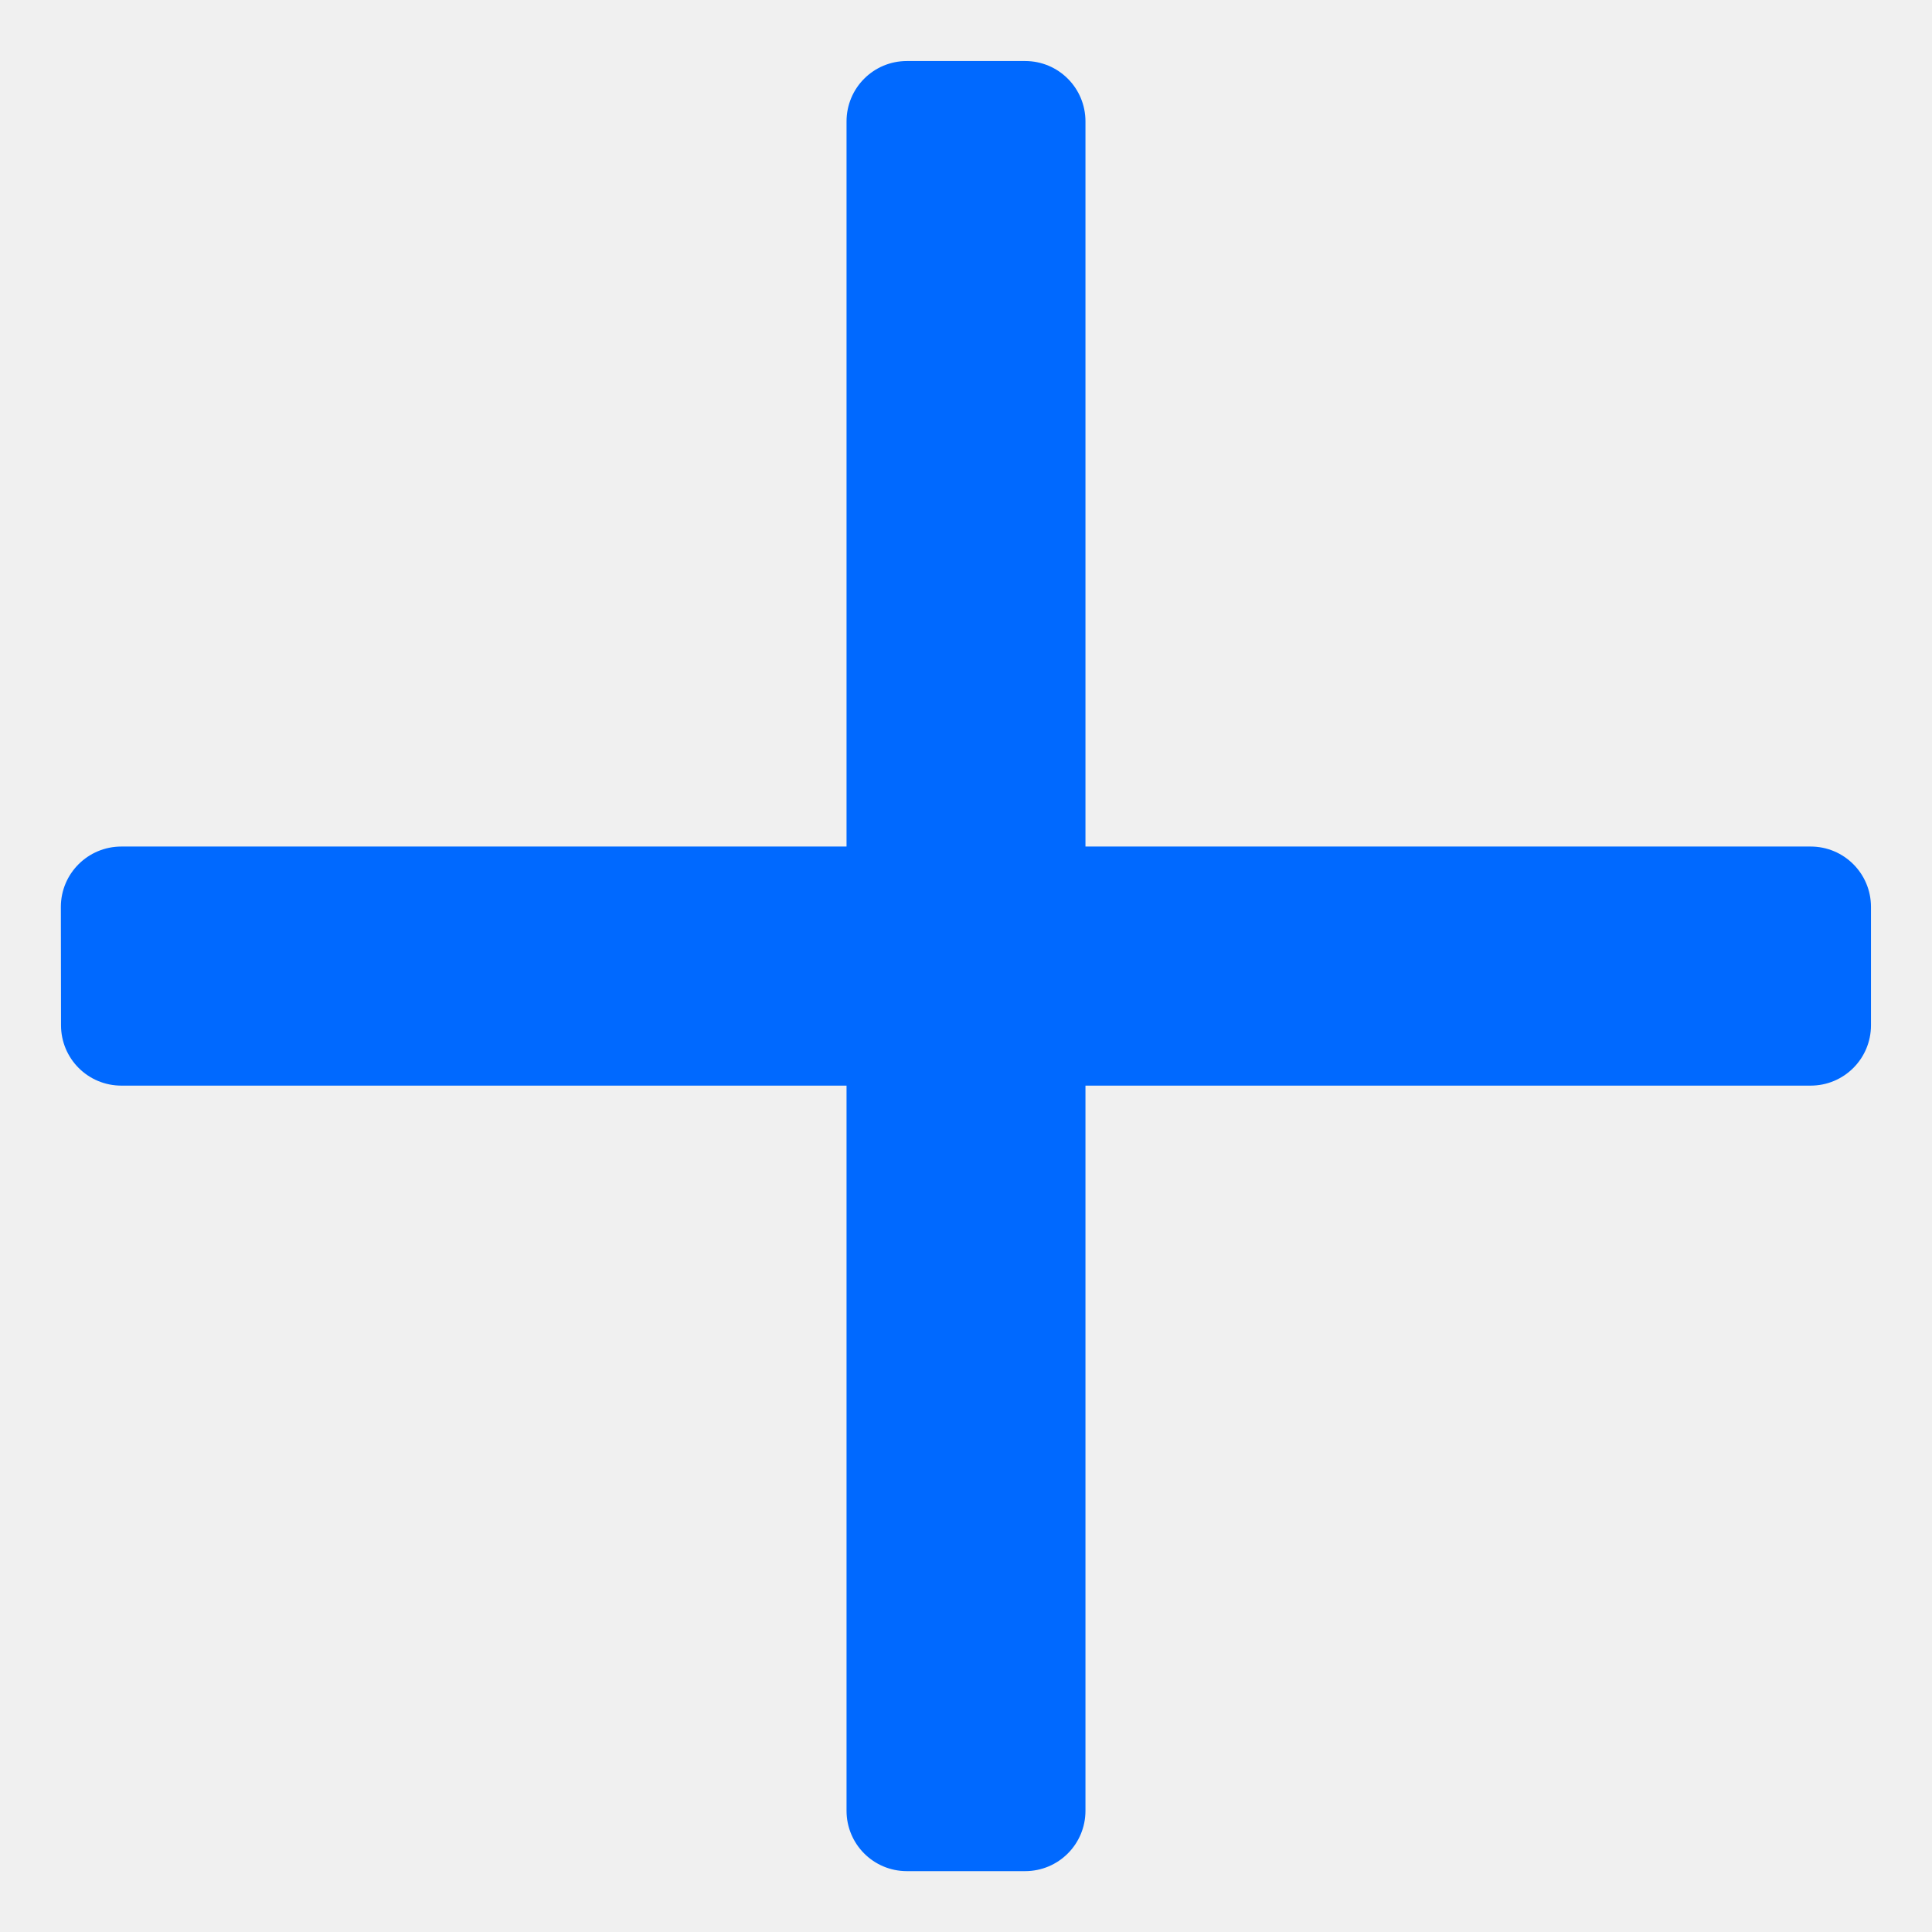
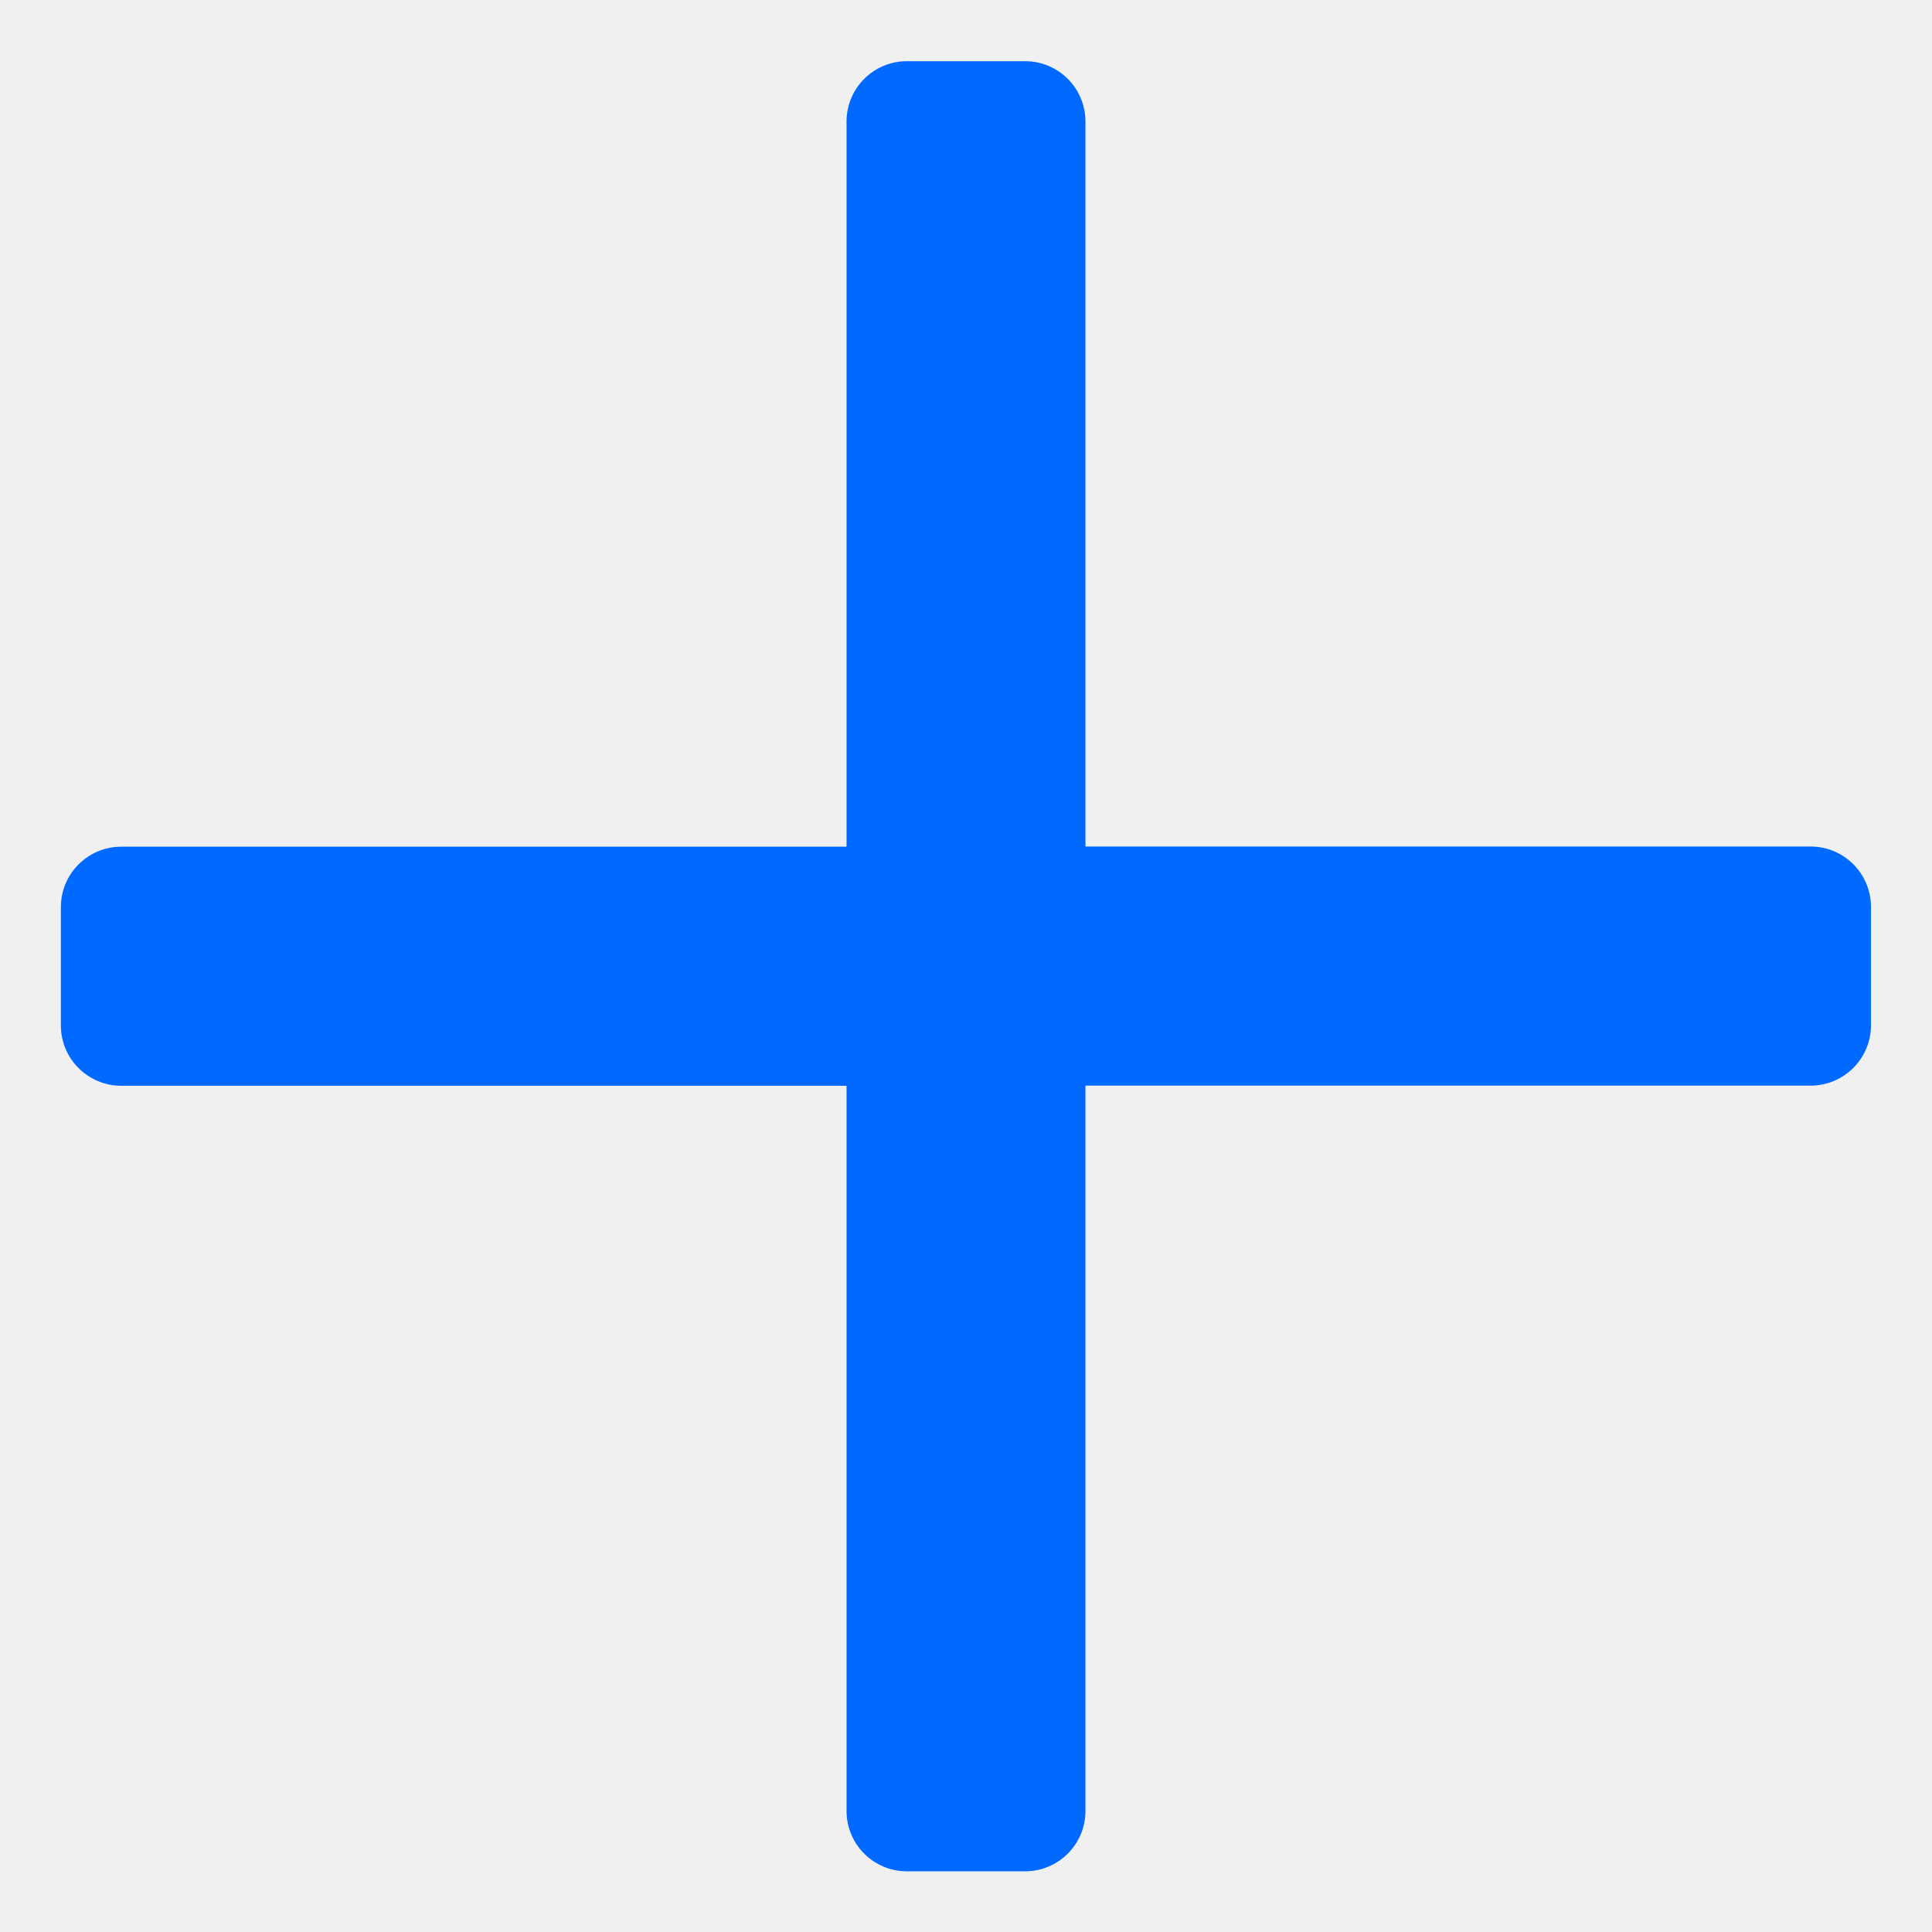
- <svg xmlns="http://www.w3.org/2000/svg" width="12" height="12" viewBox="0 0 12 12" fill="none">
-   <g clip-path="url(#clip0_42352_253111)">
-     <path d="M11.246 6.743C11.454 6.743 11.621 6.575 11.621 6.368L11.621 5.633C11.621 5.426 11.454 5.258 11.246 5.258L6.742 5.258L6.742 0.754C6.742 0.547 6.575 0.379 6.367 0.379H5.633C5.425 0.379 5.258 0.547 5.258 0.754L5.258 5.258L0.754 5.258C0.546 5.258 0.378 5.426 0.378 5.633L0.379 6.368C0.379 6.575 0.546 6.743 0.754 6.743L5.258 6.743L5.258 11.247C5.258 11.454 5.425 11.622 5.633 11.622H6.367C6.575 11.622 6.742 11.454 6.742 11.247L6.742 6.743L11.246 6.743Z" fill="#0069FF" />
+ <svg xmlns="http://www.w3.org/2000/svg" width="12" height="12" fill="none" viewBox="0 0 12 12">
+   <g clip-path="url(#a)">
+     <path fill="#0069FF" d="M11.246 6.743a.375.375 0 0 0 .375-.375v-.735a.375.375 0 0 0-.375-.375H6.742V.754A.375.375 0 0 0 6.367.38h-.734a.375.375 0 0 0-.375.375v4.504H.754a.375.375 0 0 0-.376.375v.735c0 .207.168.375.376.375h4.504v4.504c0 .207.167.375.375.375h.734a.375.375 0 0 0 .375-.375V6.743h4.504Z" />
  </g>
  <defs>
-     <clipPath id="clip0_42352_253111">
-       <rect width="12" height="12" fill="white" transform="translate(0 0.000976562)" />
+     <clipPath id="a">
+       <path fill="#fff" d="M0 .001h12v12H0z" />
    </clipPath>
  </defs>
</svg>
